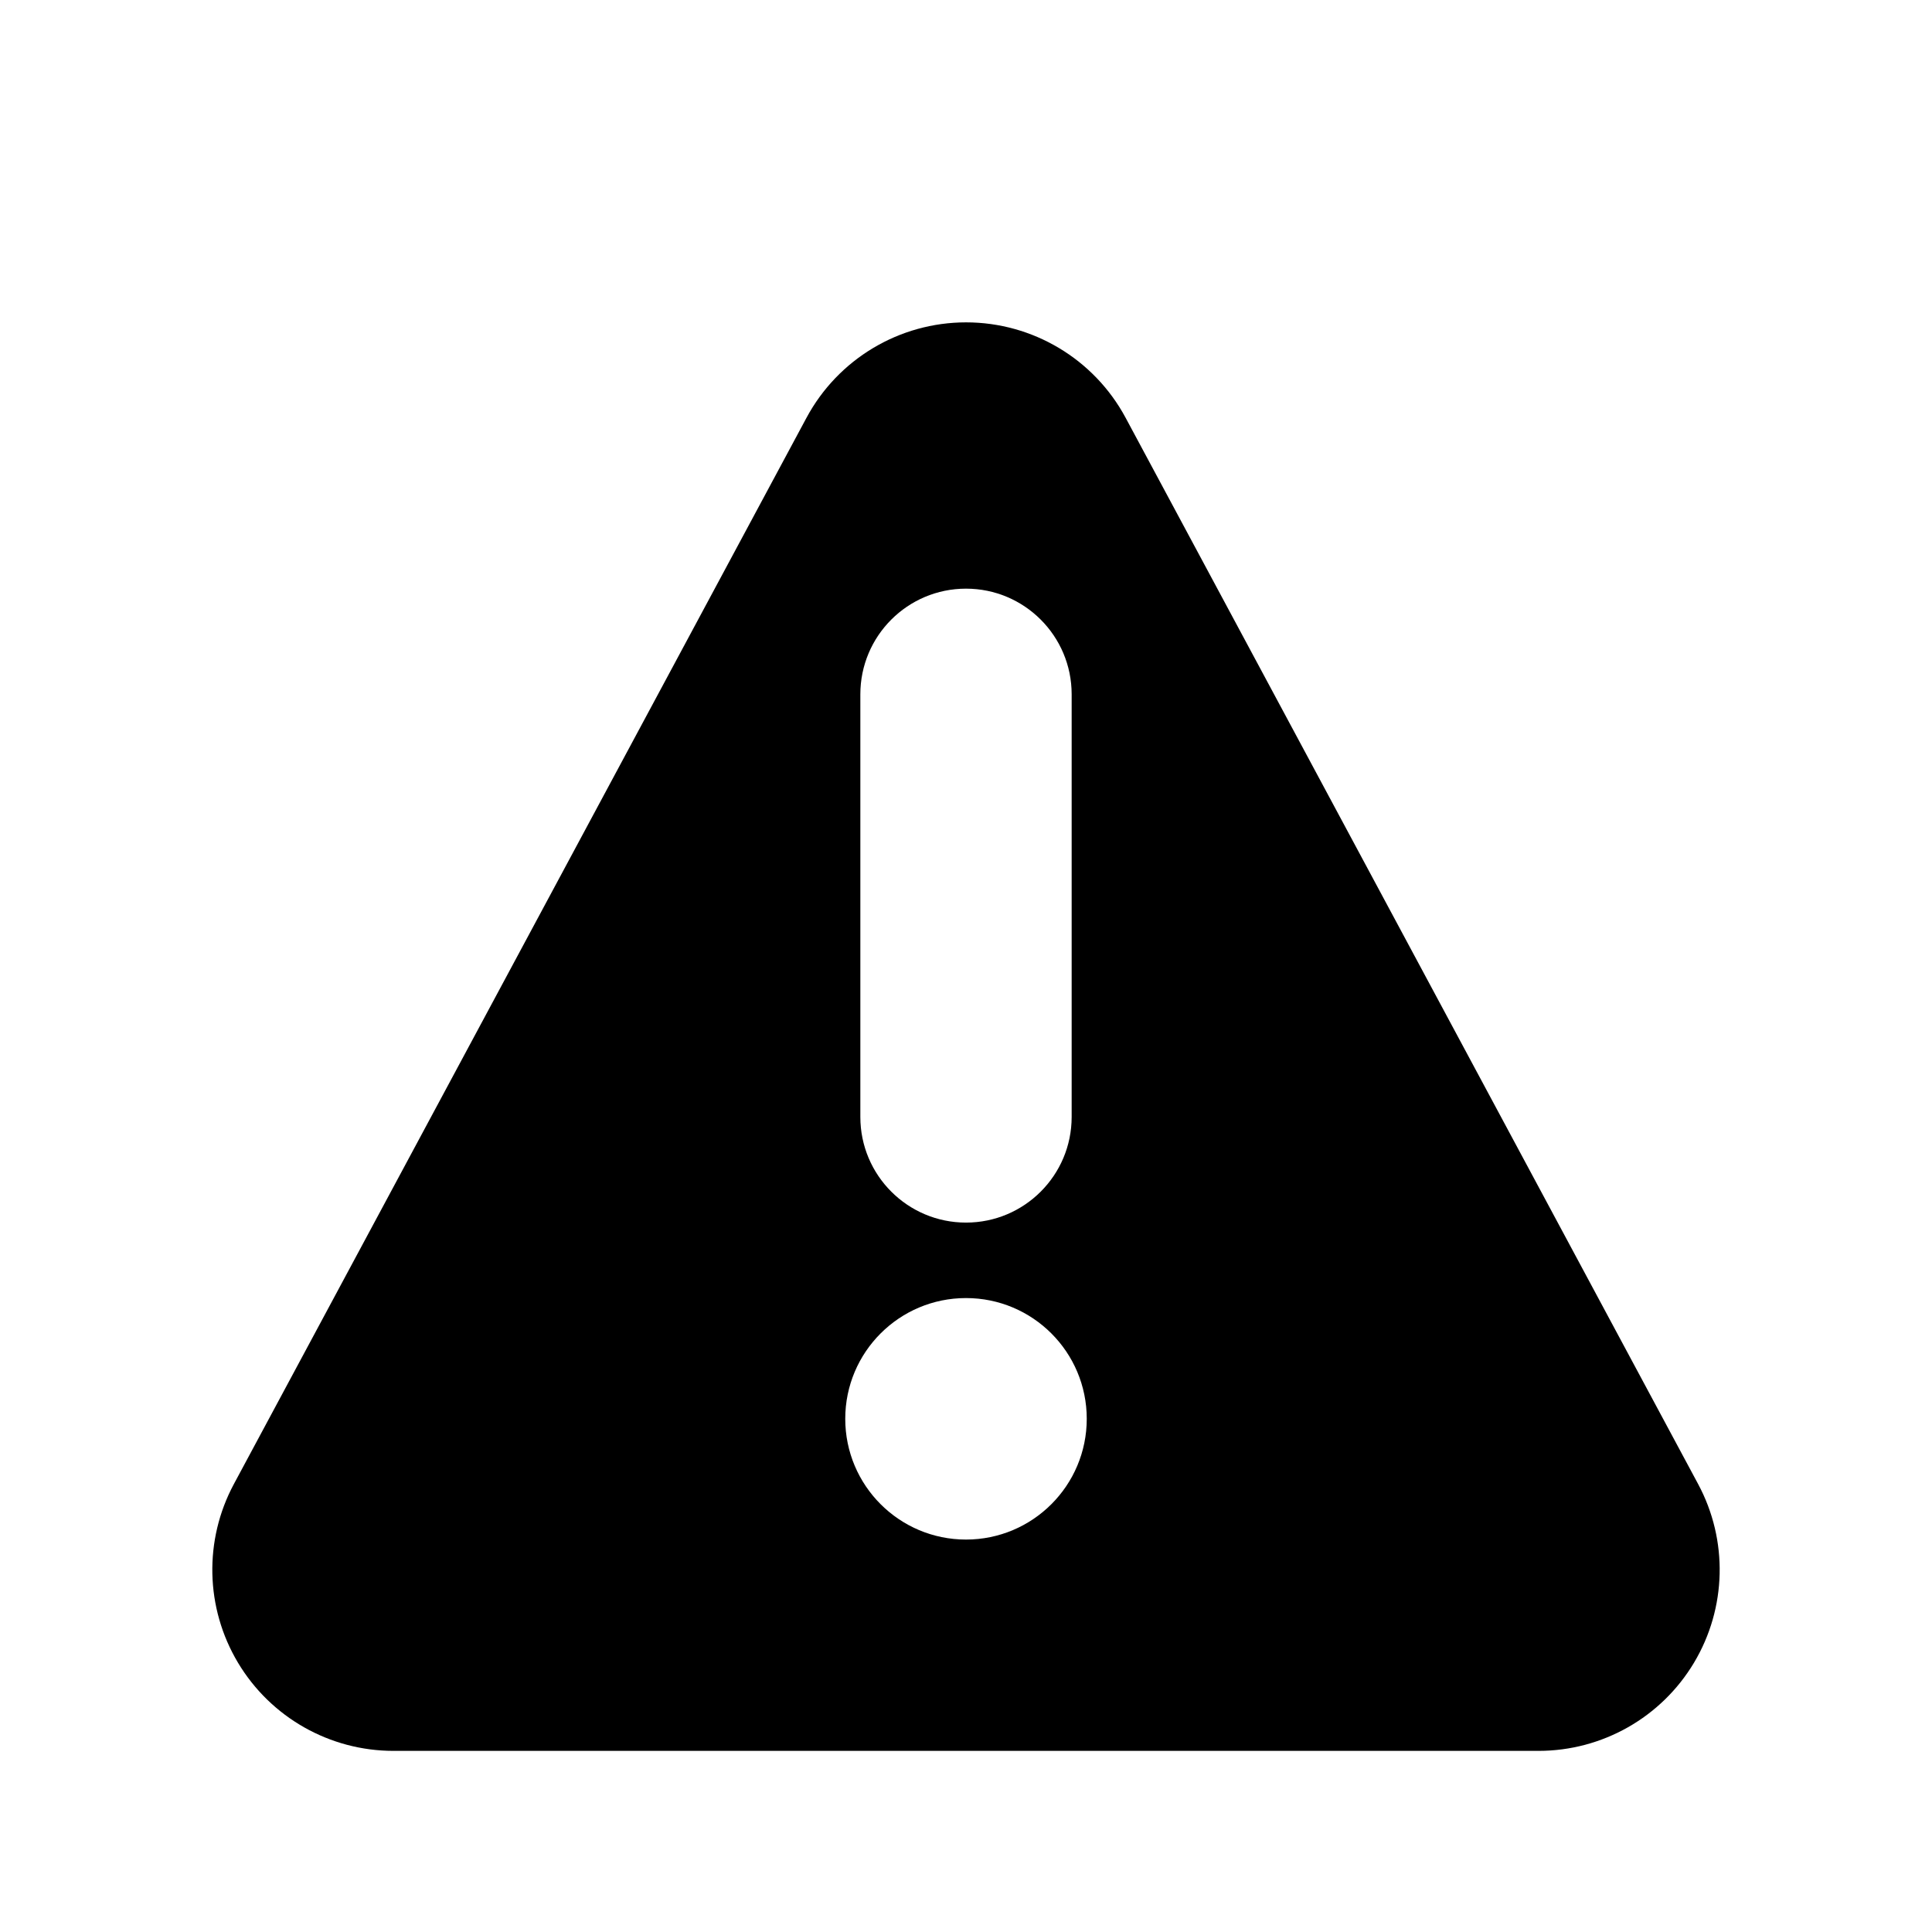
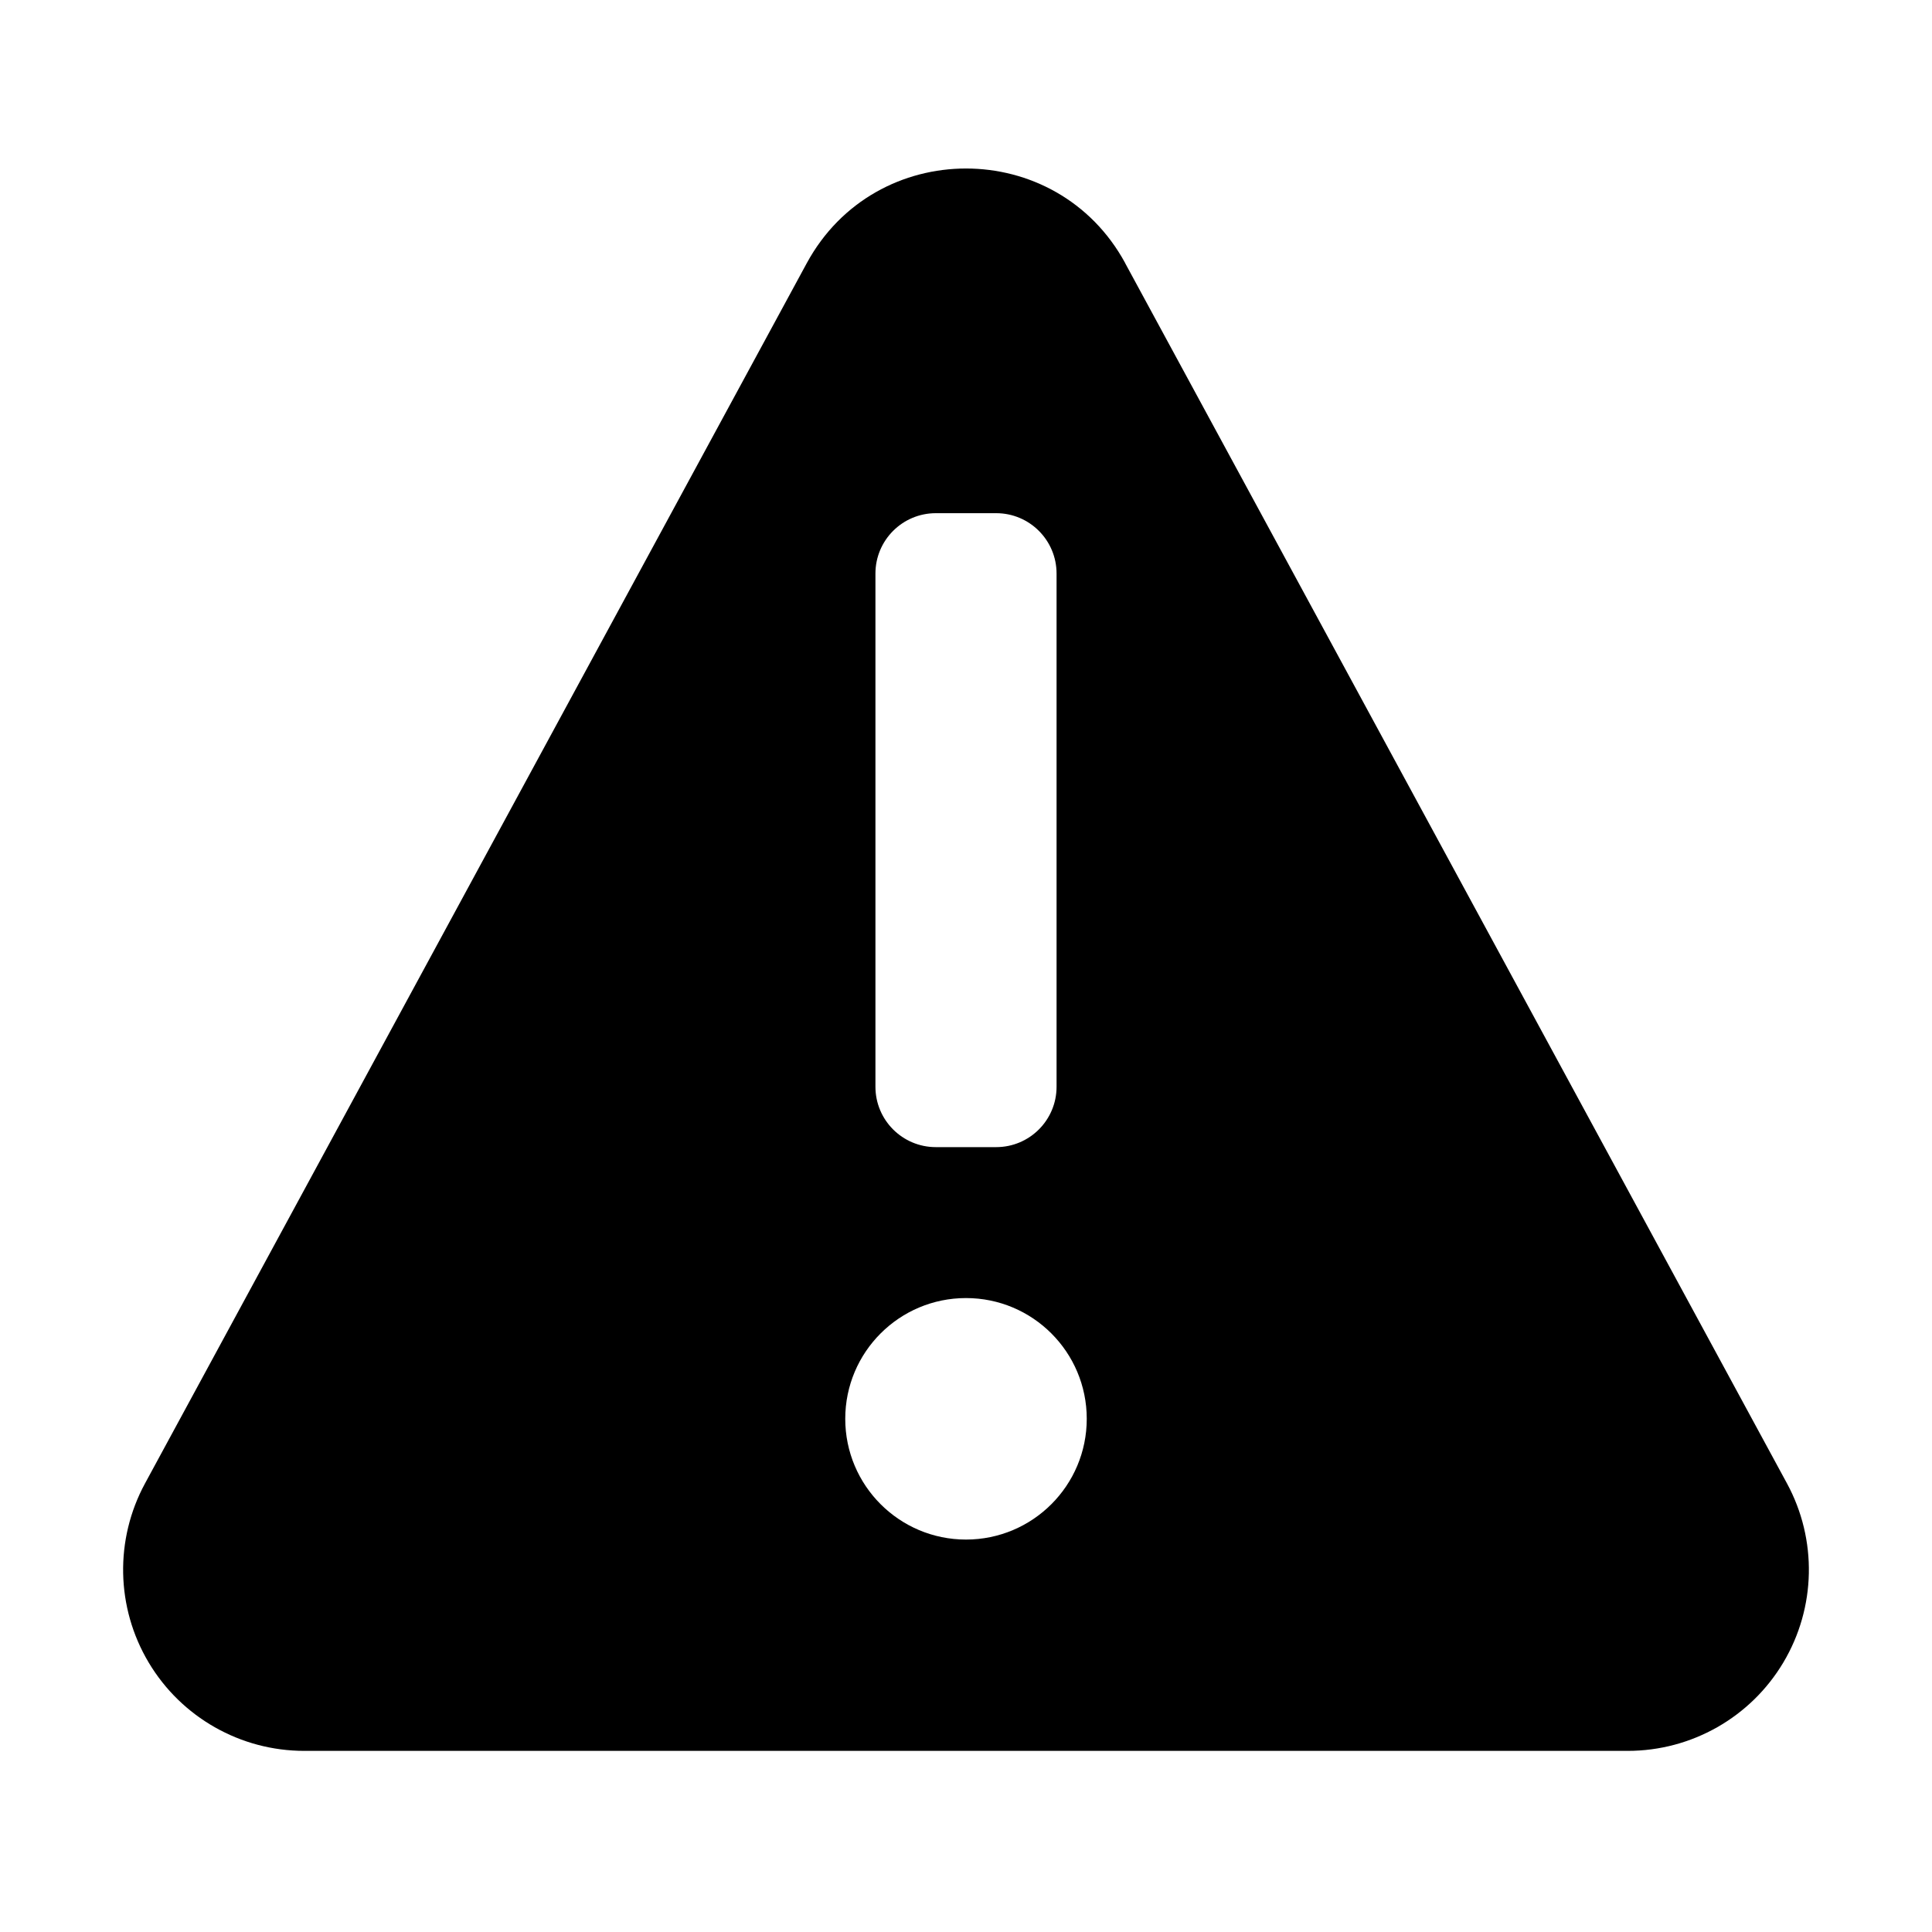
<svg xmlns="http://www.w3.org/2000/svg" width="16" height="16" viewBox="0 0 16 16" fill="none">
-   <path fill="currentColor" fill-rule="evenodd" d="M6.679 3.46a1.5 1.5 0 0 1 2.643 0l4.741 8.83a1.5 1.5 0 0 1-1.321 2.21H3.258a1.5 1.5 0 0 1-1.321-2.21zm.446 2.29a.875.875 0 0 1 1.75 0v3.5a.875.875 0 0 1-1.75 0zm1.875 6a1 1 0 1 0-2 0 1 1 0 0 0 2 0" />
+   <path fill="currentColor" fill-rule="evenodd" d="m9.319 2.181 5.48 10.104A1.5 1.5 0 0 1 13.48 14.5H2.52a1.5 1.5 0 0 1-1.319-2.215L6.681 2.18c.568-1.046 2.07-1.046 2.638 0M7.75 4.25h.5a.5.5 0 0 1 .5.5V9a.5.5 0 0 1-.5.5h-.5a.5.5 0 0 1-.5-.5V4.75a.5.5 0 0 1 .5-.5m.25 8.5a1 1 0 1 0 0-2 1 1 0 0 0 0 2" />
</svg>
